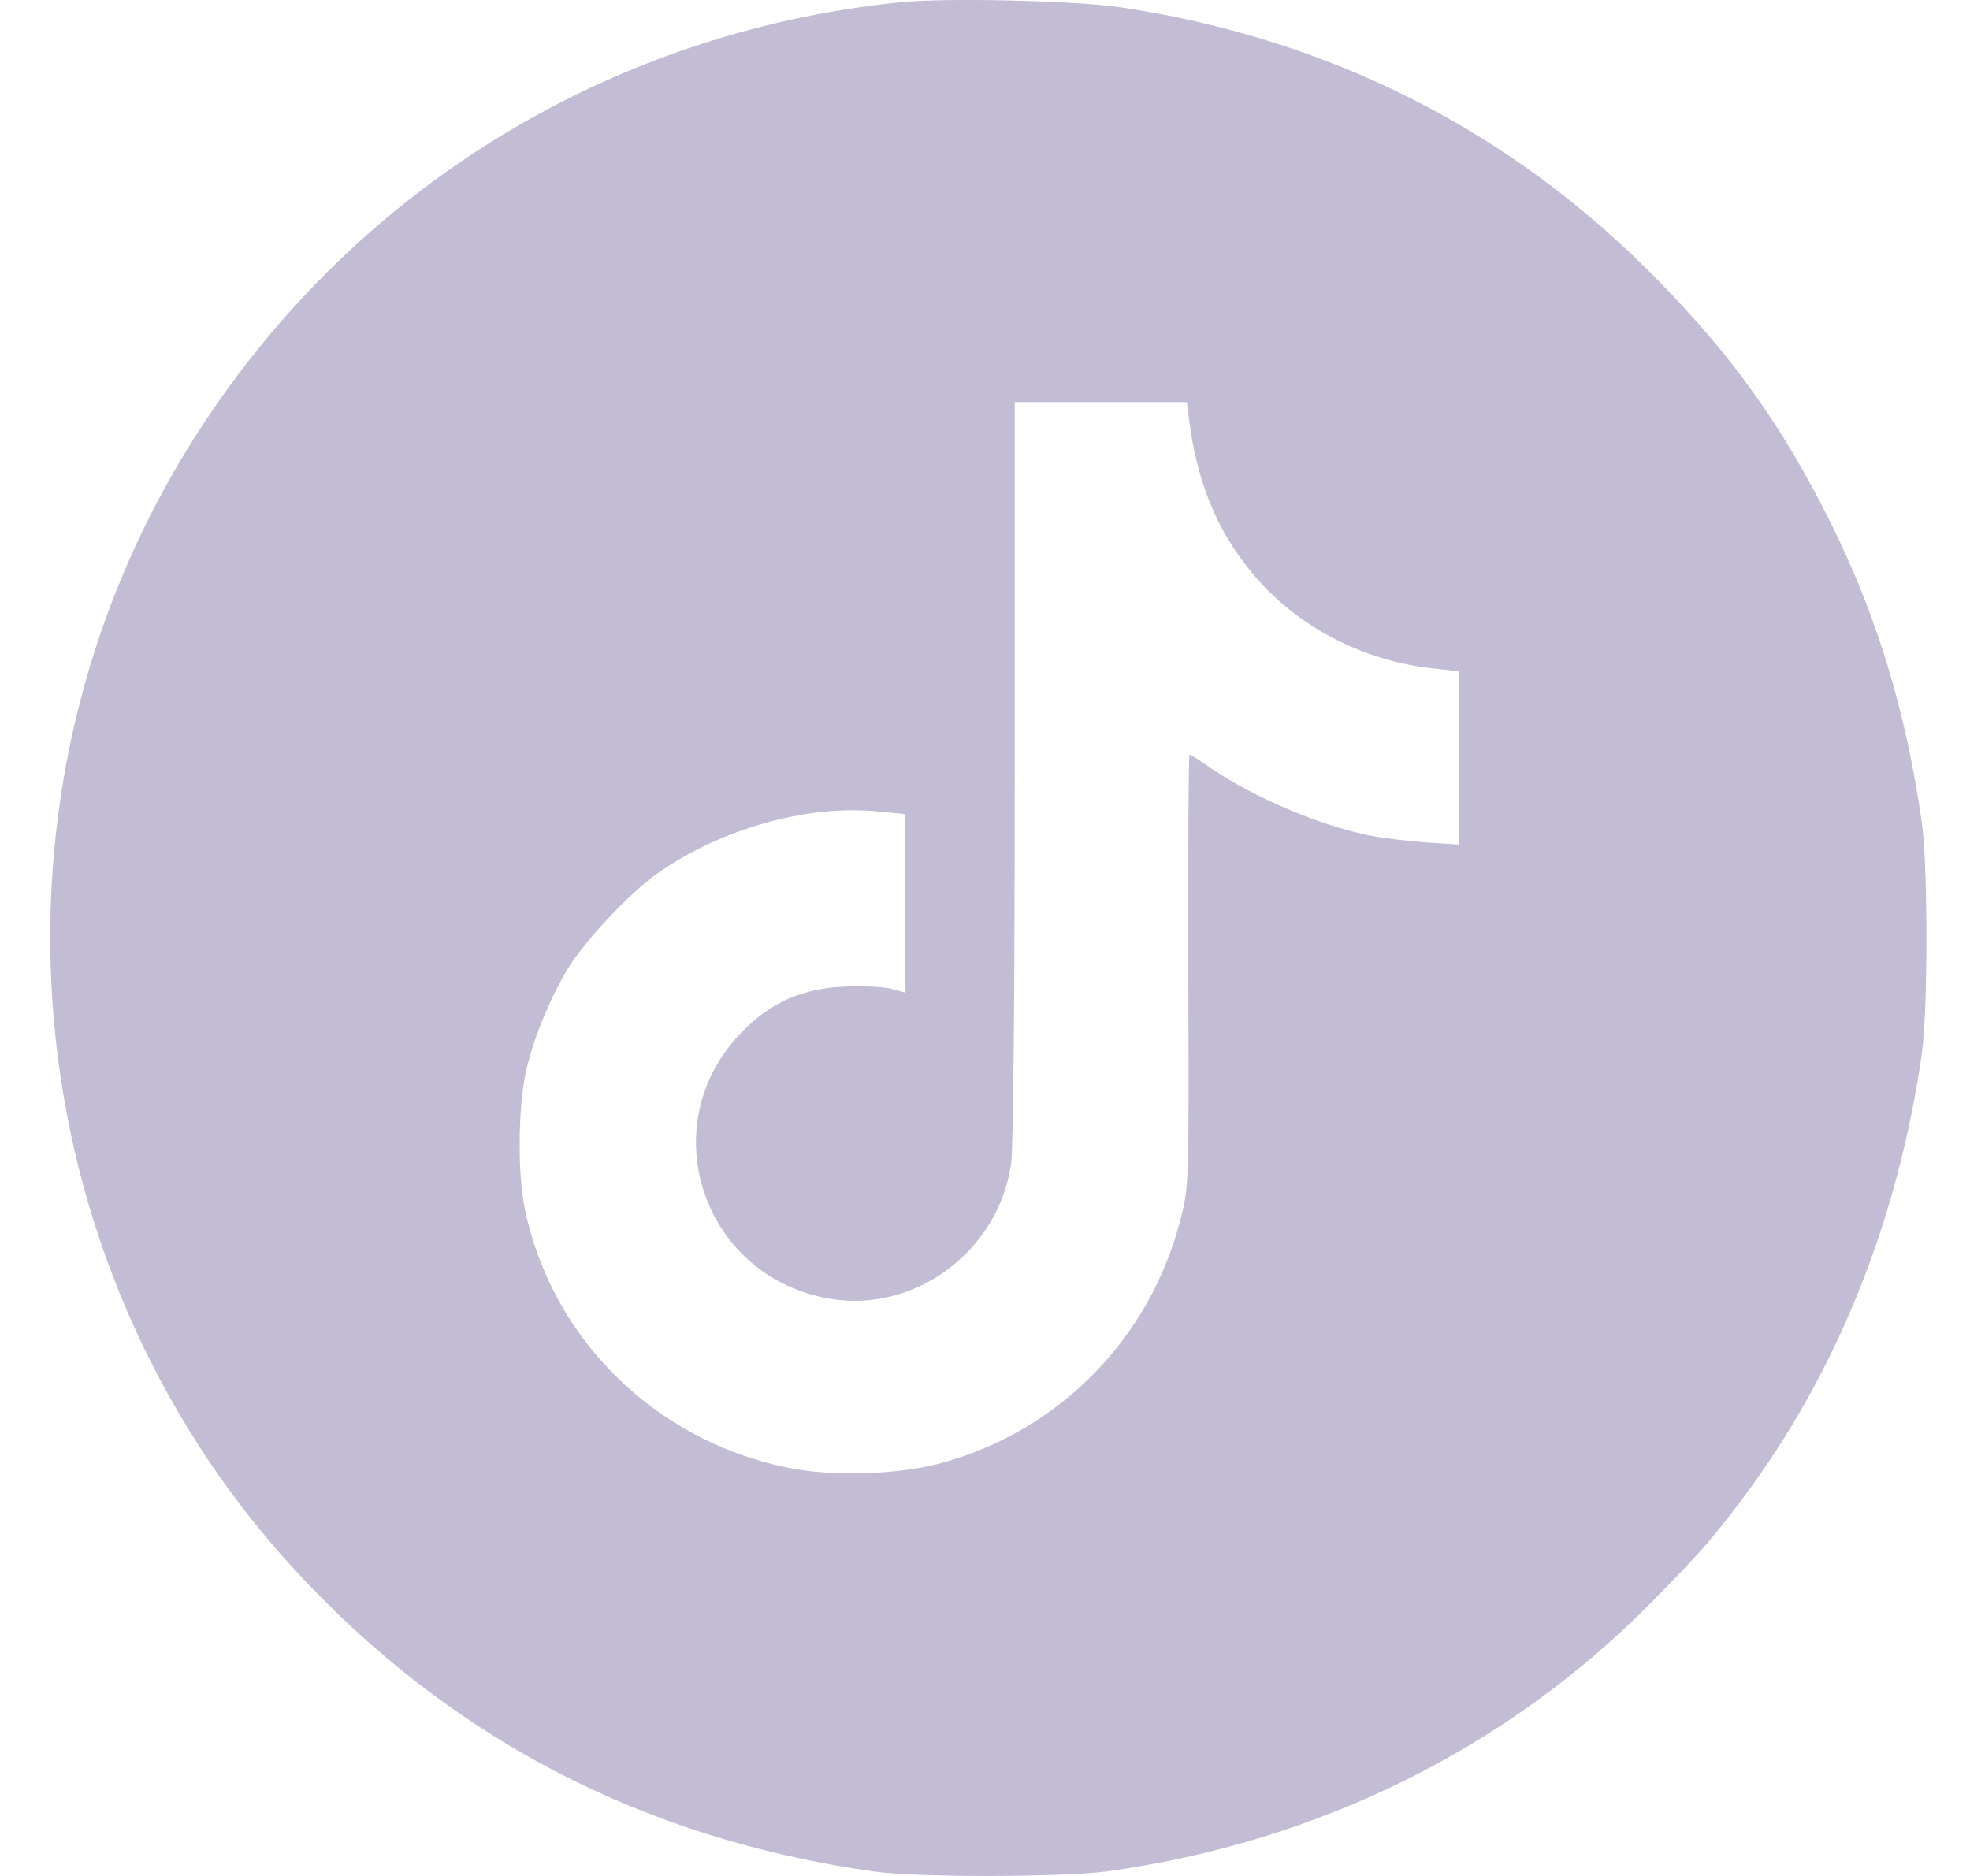
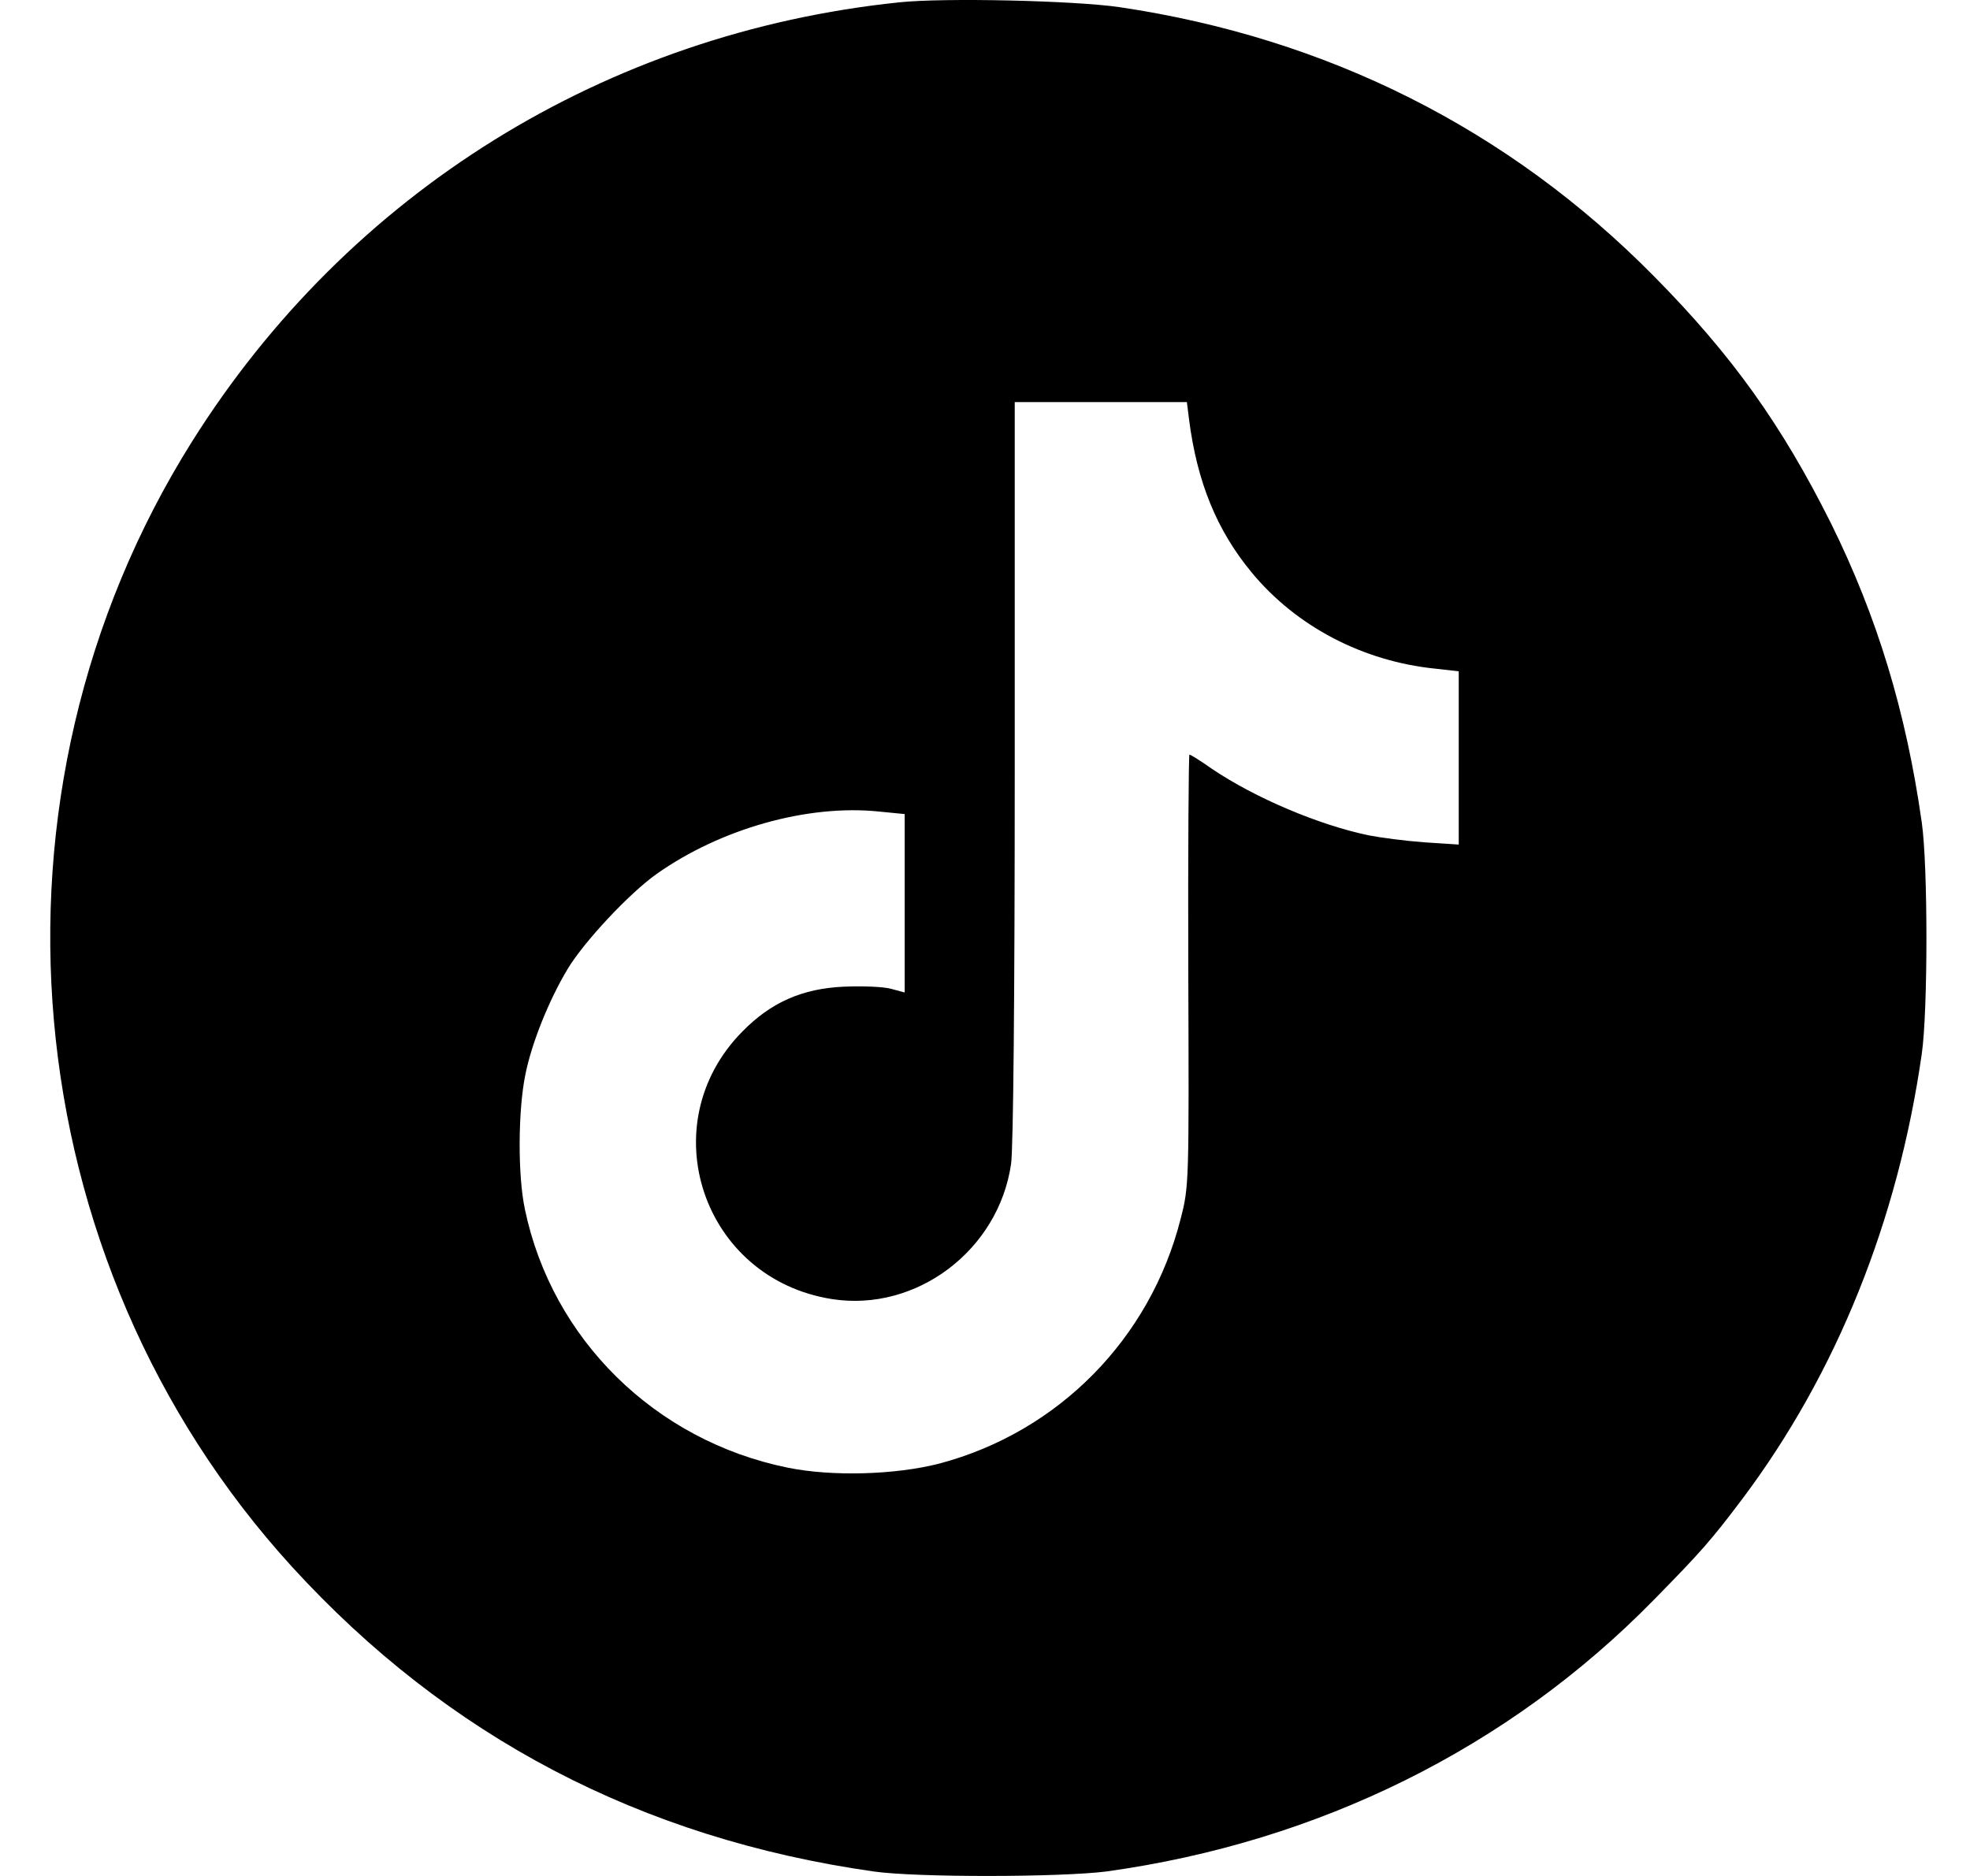
<svg xmlns="http://www.w3.org/2000/svg" width="21" height="20" viewBox="0 0 21 20" fill="none">
-   <path d="M9.585 0.025C6.456 0.35 3.715 2.053 2.048 4.706C-0.314 8.464 0.128 13.431 3.112 16.703C4.767 18.515 6.832 19.599 9.312 19.952C9.773 20.018 11.31 20.014 11.795 19.952C14.06 19.638 16.086 18.633 17.627 17.059C18.135 16.542 18.241 16.421 18.577 15.975C19.578 14.64 20.232 13.012 20.486 11.235C20.552 10.773 20.552 9.231 20.486 8.769C20.318 7.583 20.009 6.573 19.52 5.583C18.996 4.534 18.464 3.787 17.631 2.945C16.086 1.379 14.154 0.405 11.932 0.076C11.451 0.006 10.062 -0.026 9.585 0.025ZM12.675 4.471C12.761 5.141 12.972 5.654 13.34 6.1C13.817 6.679 14.529 7.051 15.303 7.129L15.55 7.157V8.08V9.004L15.182 8.98C14.979 8.965 14.713 8.93 14.592 8.906C14.06 8.796 13.379 8.507 12.921 8.198C12.8 8.112 12.691 8.045 12.679 8.045C12.671 8.045 12.663 9.078 12.667 10.342C12.675 12.62 12.675 12.648 12.585 12.996C12.261 14.272 11.283 15.266 10.015 15.603C9.546 15.724 8.866 15.744 8.392 15.646C6.98 15.357 5.885 14.276 5.596 12.895C5.518 12.534 5.522 11.838 5.6 11.458C5.666 11.125 5.85 10.664 6.053 10.327C6.226 10.041 6.703 9.528 7 9.317C7.681 8.836 8.607 8.573 9.37 8.652L9.644 8.679V9.63V10.581L9.499 10.542C9.417 10.519 9.194 10.511 8.999 10.519C8.553 10.538 8.216 10.687 7.911 11C6.937 11.99 7.489 13.634 8.87 13.85C9.769 13.99 10.645 13.329 10.778 12.409C10.802 12.245 10.817 10.589 10.817 8.209V4.287H11.732H12.652L12.675 4.471Z" fill="#C2BCD5" />
+   <path d="M9.585 0.025C6.456 0.35 3.715 2.053 2.048 4.706C-0.314 8.464 0.128 13.431 3.112 16.703C4.767 18.515 6.832 19.599 9.312 19.952C9.773 20.018 11.31 20.014 11.795 19.952C14.06 19.638 16.086 18.633 17.627 17.059C18.135 16.542 18.241 16.421 18.577 15.975C19.578 14.64 20.232 13.012 20.486 11.235C20.552 10.773 20.552 9.231 20.486 8.769C20.318 7.583 20.009 6.573 19.52 5.583C18.996 4.534 18.464 3.787 17.631 2.945C16.086 1.379 14.154 0.405 11.932 0.076C11.451 0.006 10.062 -0.026 9.585 0.025ZM12.675 4.471C12.761 5.141 12.972 5.654 13.34 6.1C13.817 6.679 14.529 7.051 15.303 7.129L15.55 7.157V8.08V9.004L15.182 8.98C14.979 8.965 14.713 8.93 14.592 8.906C14.06 8.796 13.379 8.507 12.921 8.198C12.8 8.112 12.691 8.045 12.679 8.045C12.671 8.045 12.663 9.078 12.667 10.342C12.675 12.62 12.675 12.648 12.585 12.996C12.261 14.272 11.283 15.266 10.015 15.603C9.546 15.724 8.866 15.744 8.392 15.646C6.98 15.357 5.885 14.276 5.596 12.895C5.518 12.534 5.522 11.838 5.6 11.458C5.666 11.125 5.85 10.664 6.053 10.327C6.226 10.041 6.703 9.528 7 9.317C7.681 8.836 8.607 8.573 9.37 8.652L9.644 8.679V9.63V10.581L9.499 10.542C9.417 10.519 9.194 10.511 8.999 10.519C8.553 10.538 8.216 10.687 7.911 11C6.937 11.99 7.489 13.634 8.87 13.85C9.769 13.99 10.645 13.329 10.778 12.409C10.802 12.245 10.817 10.589 10.817 8.209V4.287H11.732H12.652L12.675 4.471Z" fill="#000000" />
</svg>
